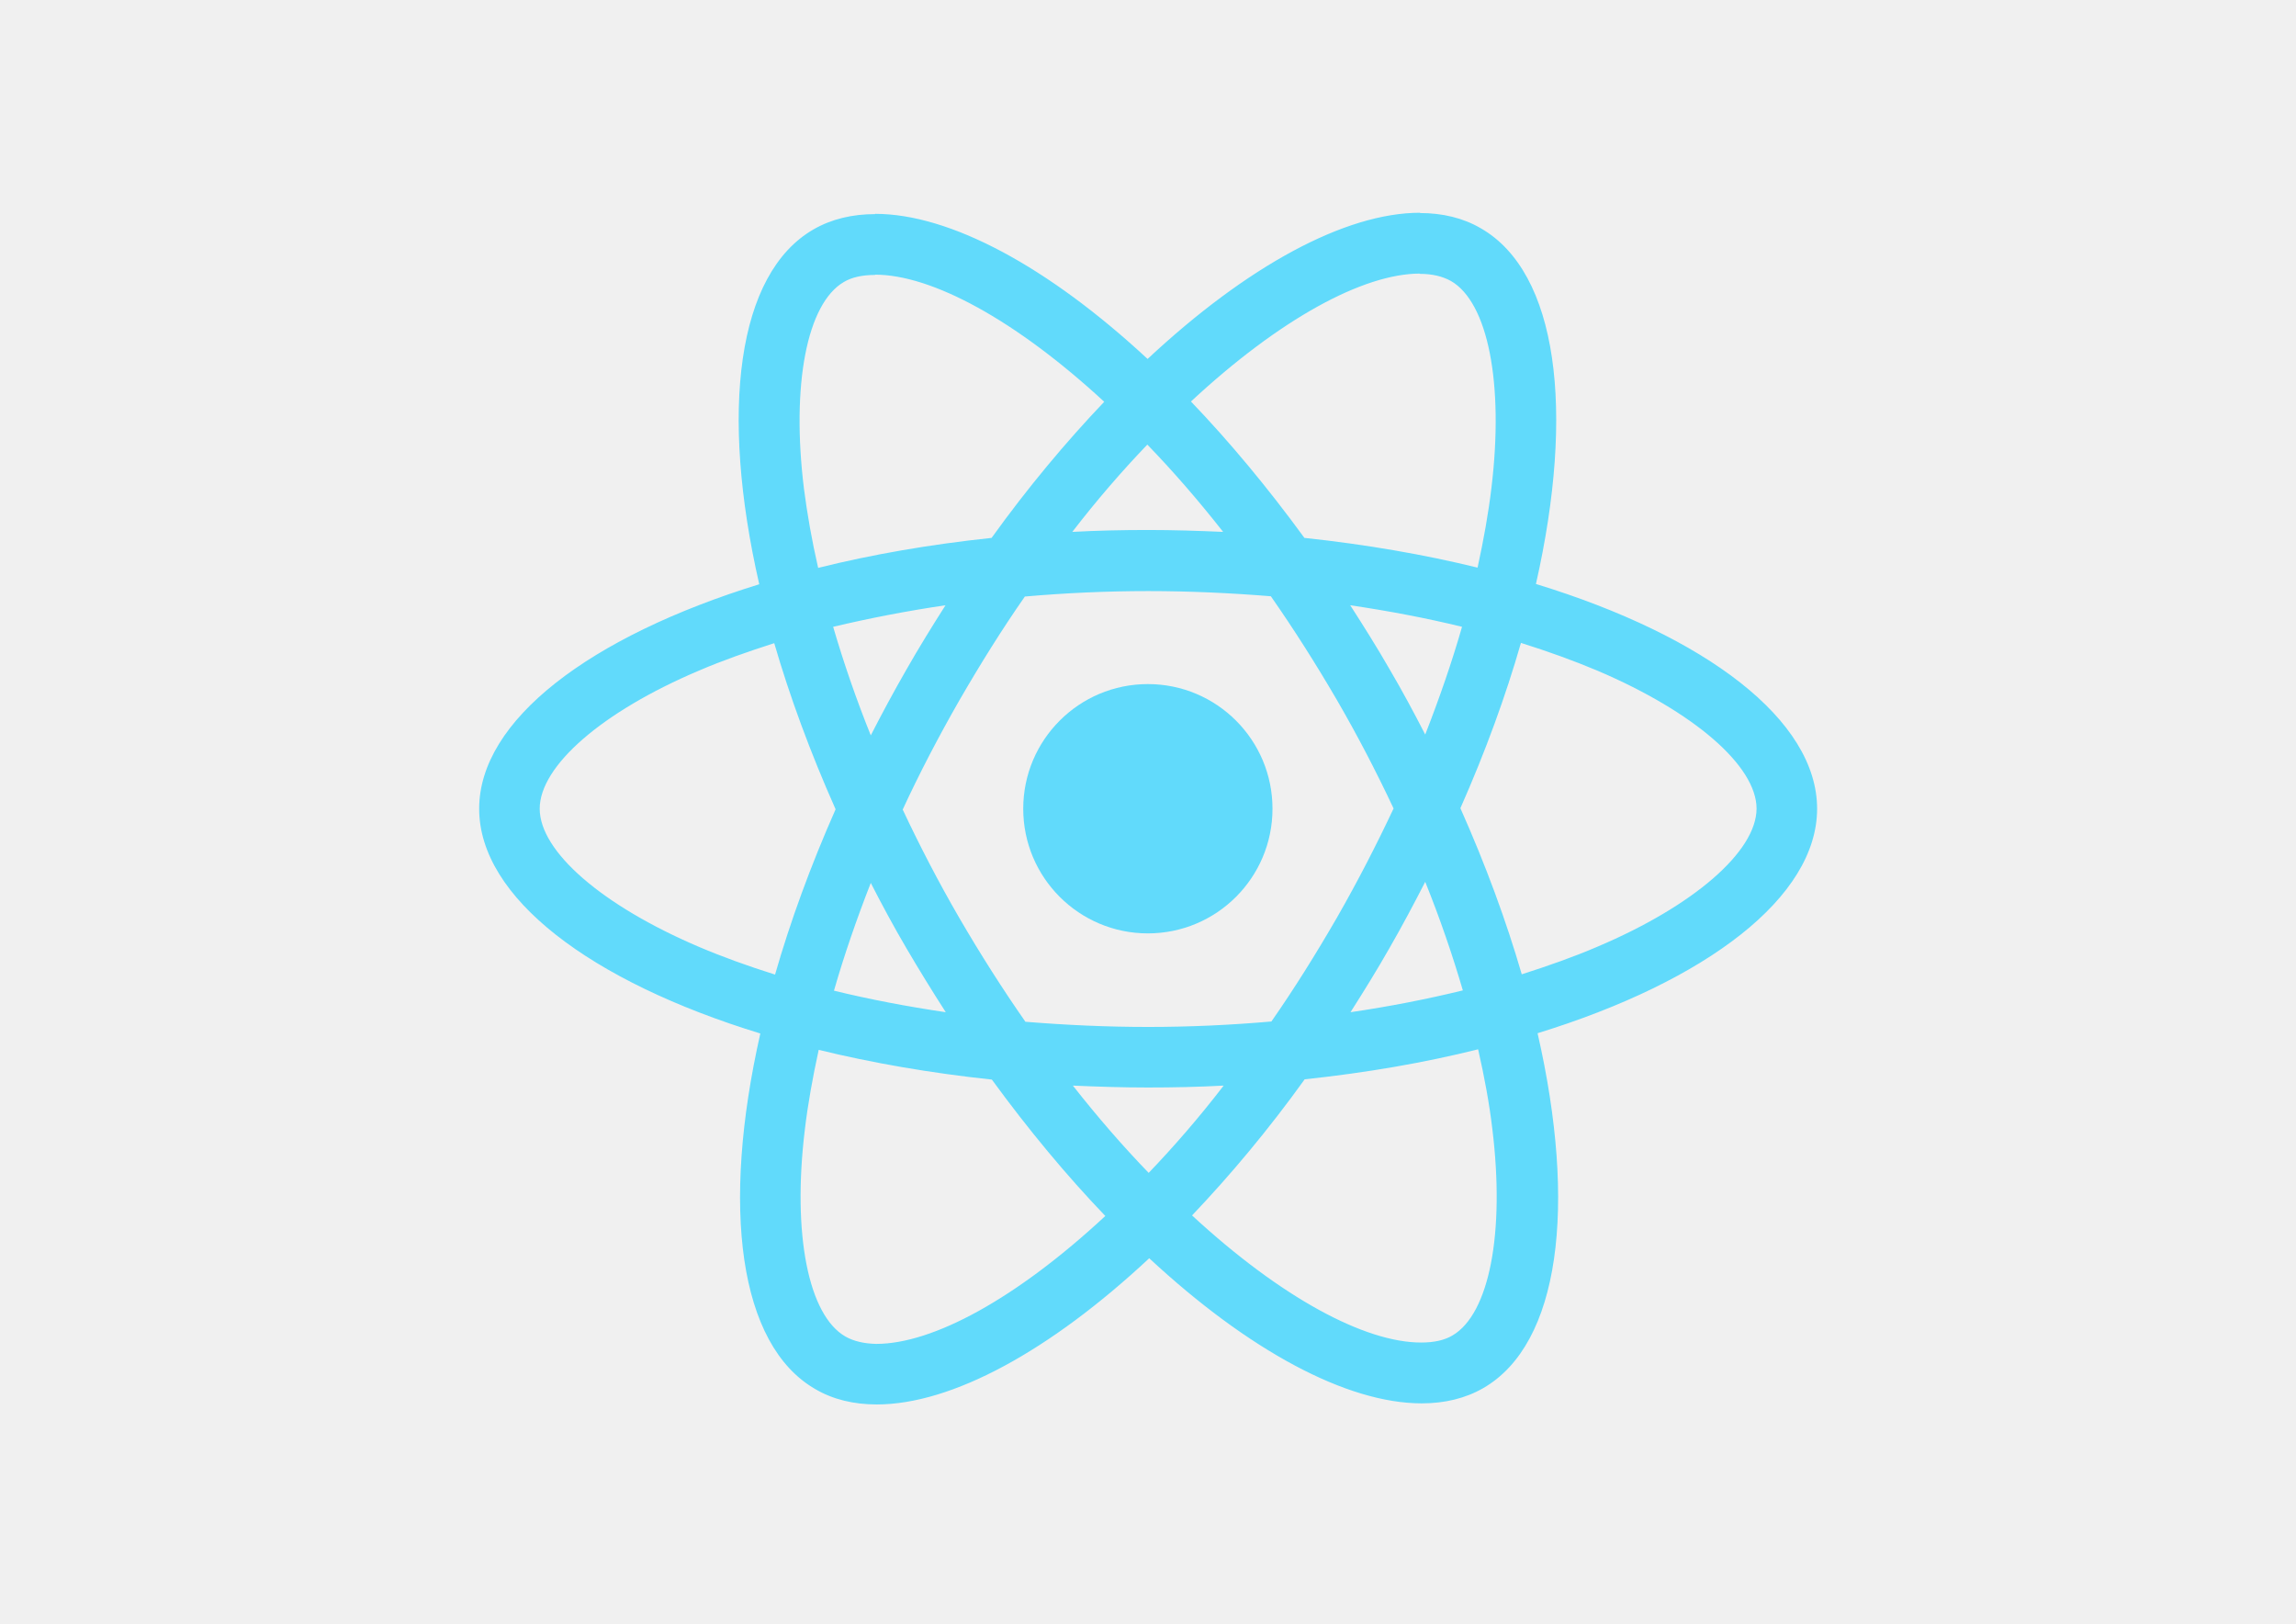
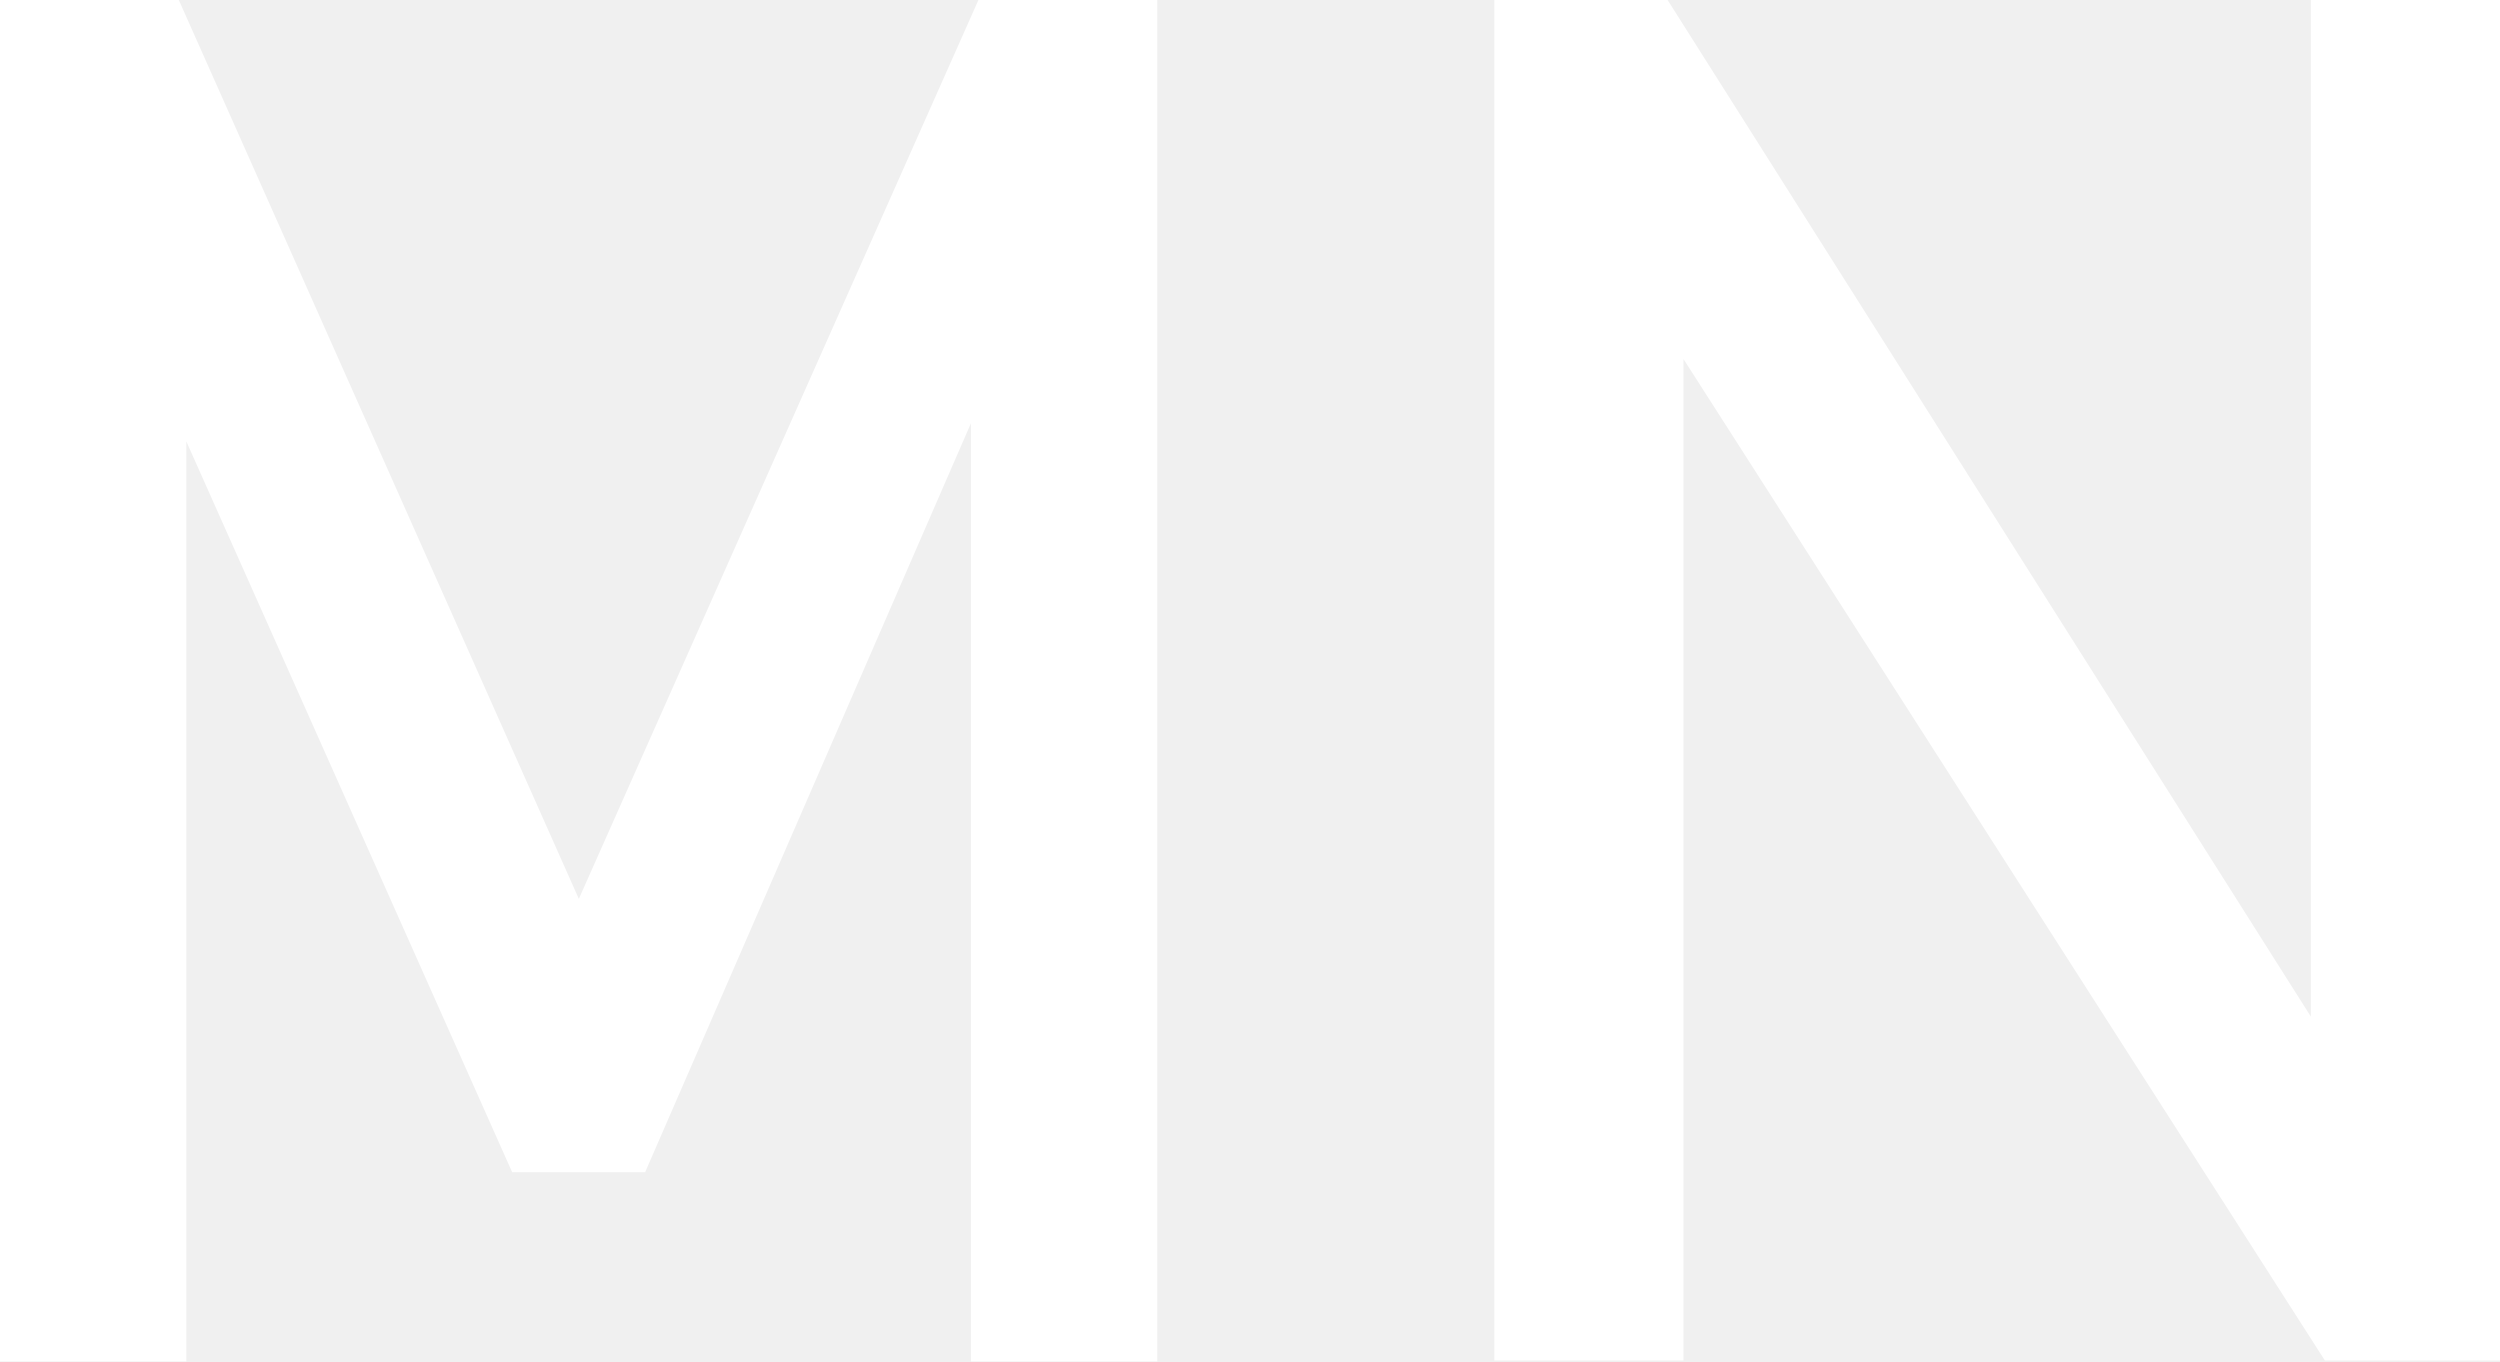
- <svg xmlns="http://www.w3.org/2000/svg" viewBox="0 0 841.9 595.3">
-   <g fill="#61DAFB">
-     <path d="M666.3 296.5c0-32.5-40.7-63.3-103.1-82.4 14.4-63.6 8-114.2-20.2-130.4-6.5-3.8-14.1-5.6-22.4-5.6v22.3c4.6 0 8.3.9 11.4 2.6 13.6 7.8 19.5 37.5 14.9 75.7-1.1 9.4-2.9 19.3-5.1 29.4-19.6-4.8-41-8.5-63.5-10.9-13.5-18.5-27.5-35.3-41.6-50 32.6-30.3 63.2-46.9 84-46.9V78c-27.5 0-63.5 19.6-99.9 53.6-36.4-33.8-72.4-53.2-99.9-53.2v22.3c20.7 0 51.4 16.5 84 46.6-14 14.7-28 31.4-41.3 49.9-22.6 2.4-44 6.1-63.6 11-2.3-10-4-19.7-5.2-29-4.7-38.2 1.1-67.9 14.6-75.8 3-1.8 6.9-2.6 11.5-2.6V78.5c-8.4 0-16 1.8-22.6 5.6-28.1 16.2-34.4 66.7-19.9 130.1-62.2 19.2-102.7 49.9-102.7 82.3 0 32.5 40.7 63.3 103.1 82.4-14.4 63.6-8 114.2 20.2 130.4 6.5 3.8 14.1 5.6 22.5 5.6 27.5 0 63.5-19.6 99.9-53.6 36.4 33.8 72.4 53.2 99.9 53.2 8.4 0 16-1.8 22.6-5.6 28.1-16.2 34.4-66.7 19.9-130.1 62-19.1 102.5-49.9 102.5-82.3zm-130.2-66.7c-3.7 12.9-8.3 26.2-13.5 39.5-4.1-8-8.4-16-13.1-24-4.6-8-9.5-15.8-14.4-23.4 14.2 2.1 27.9 4.7 41 7.9zm-45.8 106.5c-7.8 13.5-15.8 26.3-24.1 38.2-14.9 1.3-30 2-45.2 2-15.1 0-30.2-.7-45-1.9-8.3-11.9-16.4-24.6-24.2-38-7.6-13.1-14.5-26.4-20.8-39.8 6.2-13.4 13.2-26.8 20.7-39.9 7.8-13.5 15.8-26.3 24.1-38.2 14.9-1.3 30-2 45.2-2 15.1 0 30.2.7 45 1.9 8.3 11.9 16.4 24.6 24.2 38 7.6 13.1 14.5 26.4 20.8 39.8-6.3 13.4-13.2 26.8-20.7 39.9zm32.3-13c5.4 13.4 10 26.8 13.8 39.8-13.1 3.2-26.9 5.9-41.2 8 4.9-7.7 9.8-15.6 14.4-23.7 4.6-8 8.9-16.1 13-24.1zM421.2 430c-9.3-9.6-18.6-20.3-27.8-32 9 .4 18.2.7 27.5.7 9.4 0 18.7-.2 27.8-.7-9 11.7-18.3 22.4-27.5 32zm-74.4-58.9c-14.2-2.1-27.9-4.7-41-7.9 3.7-12.9 8.3-26.2 13.5-39.5 4.1 8 8.4 16 13.1 24 4.7 8 9.5 15.8 14.4 23.4zM420.7 163c9.3 9.6 18.6 20.3 27.8 32-9-.4-18.2-.7-27.5-.7-9.4 0-18.7.2-27.8.7 9-11.7 18.3-22.4 27.5-32zm-74 58.9c-4.9 7.7-9.8 15.6-14.4 23.7-4.6 8-8.9 16-13 24-5.4-13.4-10-26.8-13.8-39.8 13.1-3.1 26.9-5.8 41.2-7.9zm-90.5 125.2c-35.4-15.1-58.3-34.9-58.3-50.6 0-15.7 22.9-35.6 58.3-50.6 8.6-3.7 18-7 27.7-10.1 5.7 19.6 13.2 40 22.5 60.9-9.2 20.8-16.6 41.1-22.2 60.6-9.9-3.1-19.3-6.5-28-10.2zM310 490c-13.6-7.8-19.5-37.5-14.9-75.7 1.1-9.4 2.9-19.3 5.1-29.4 19.6 4.8 41 8.5 63.5 10.9 13.5 18.5 27.5 35.3 41.6 50-32.6 30.3-63.2 46.9-84 46.9-4.5-.1-8.3-1-11.3-2.7zm237.2-76.2c4.7 38.2-1.1 67.9-14.6 75.8-3 1.8-6.9 2.6-11.5 2.6-20.7 0-51.4-16.5-84-46.6 14-14.7 28-31.4 41.3-49.9 22.6-2.4 44-6.1 63.6-11 2.3 10.1 4.1 19.8 5.2 29.1zm38.5-66.7c-8.6 3.7-18 7-27.7 10.1-5.7-19.6-13.2-40-22.5-60.9 9.2-20.8 16.6-41.1 22.2-60.6 9.9 3.1 19.3 6.5 28.1 10.2 35.4 15.1 58.3 34.9 58.3 50.6-.1 15.7-23 35.6-58.4 50.6zM320.8 78.4z" />
-     <circle cx="420.9" cy="296.5" r="45.7" />
-     <path d="M520.5 78.1z" />
-   </g>
+ <svg xmlns="http://www.w3.org/2000/svg" id="Layer_1" data-name="Layer 1" viewBox="0 0 393.72 214.41">
+   <defs>
+     <style>.cls-1{fill:#fff;}</style>
+   </defs>
+   <path class="cls-1" d="M346.59,209.39h28.17v214.4H345.41V263.21l1.48,9.44L294.1,394H273.16L220.37,275.6l1.47-12.39V423.79H192.5V209.39h28.16l63,141.56Z" transform="translate(-192.5 -209.39)" />
+   <path class="cls-1" d="M427.84,209.39h27.29L560,375.13,556.43,379V209.39h29.79V423.65H558.64L454.09,260.41l3.54-3.84V423.65H427.84Z" transform="translate(-192.5 -209.39)" />
</svg>
